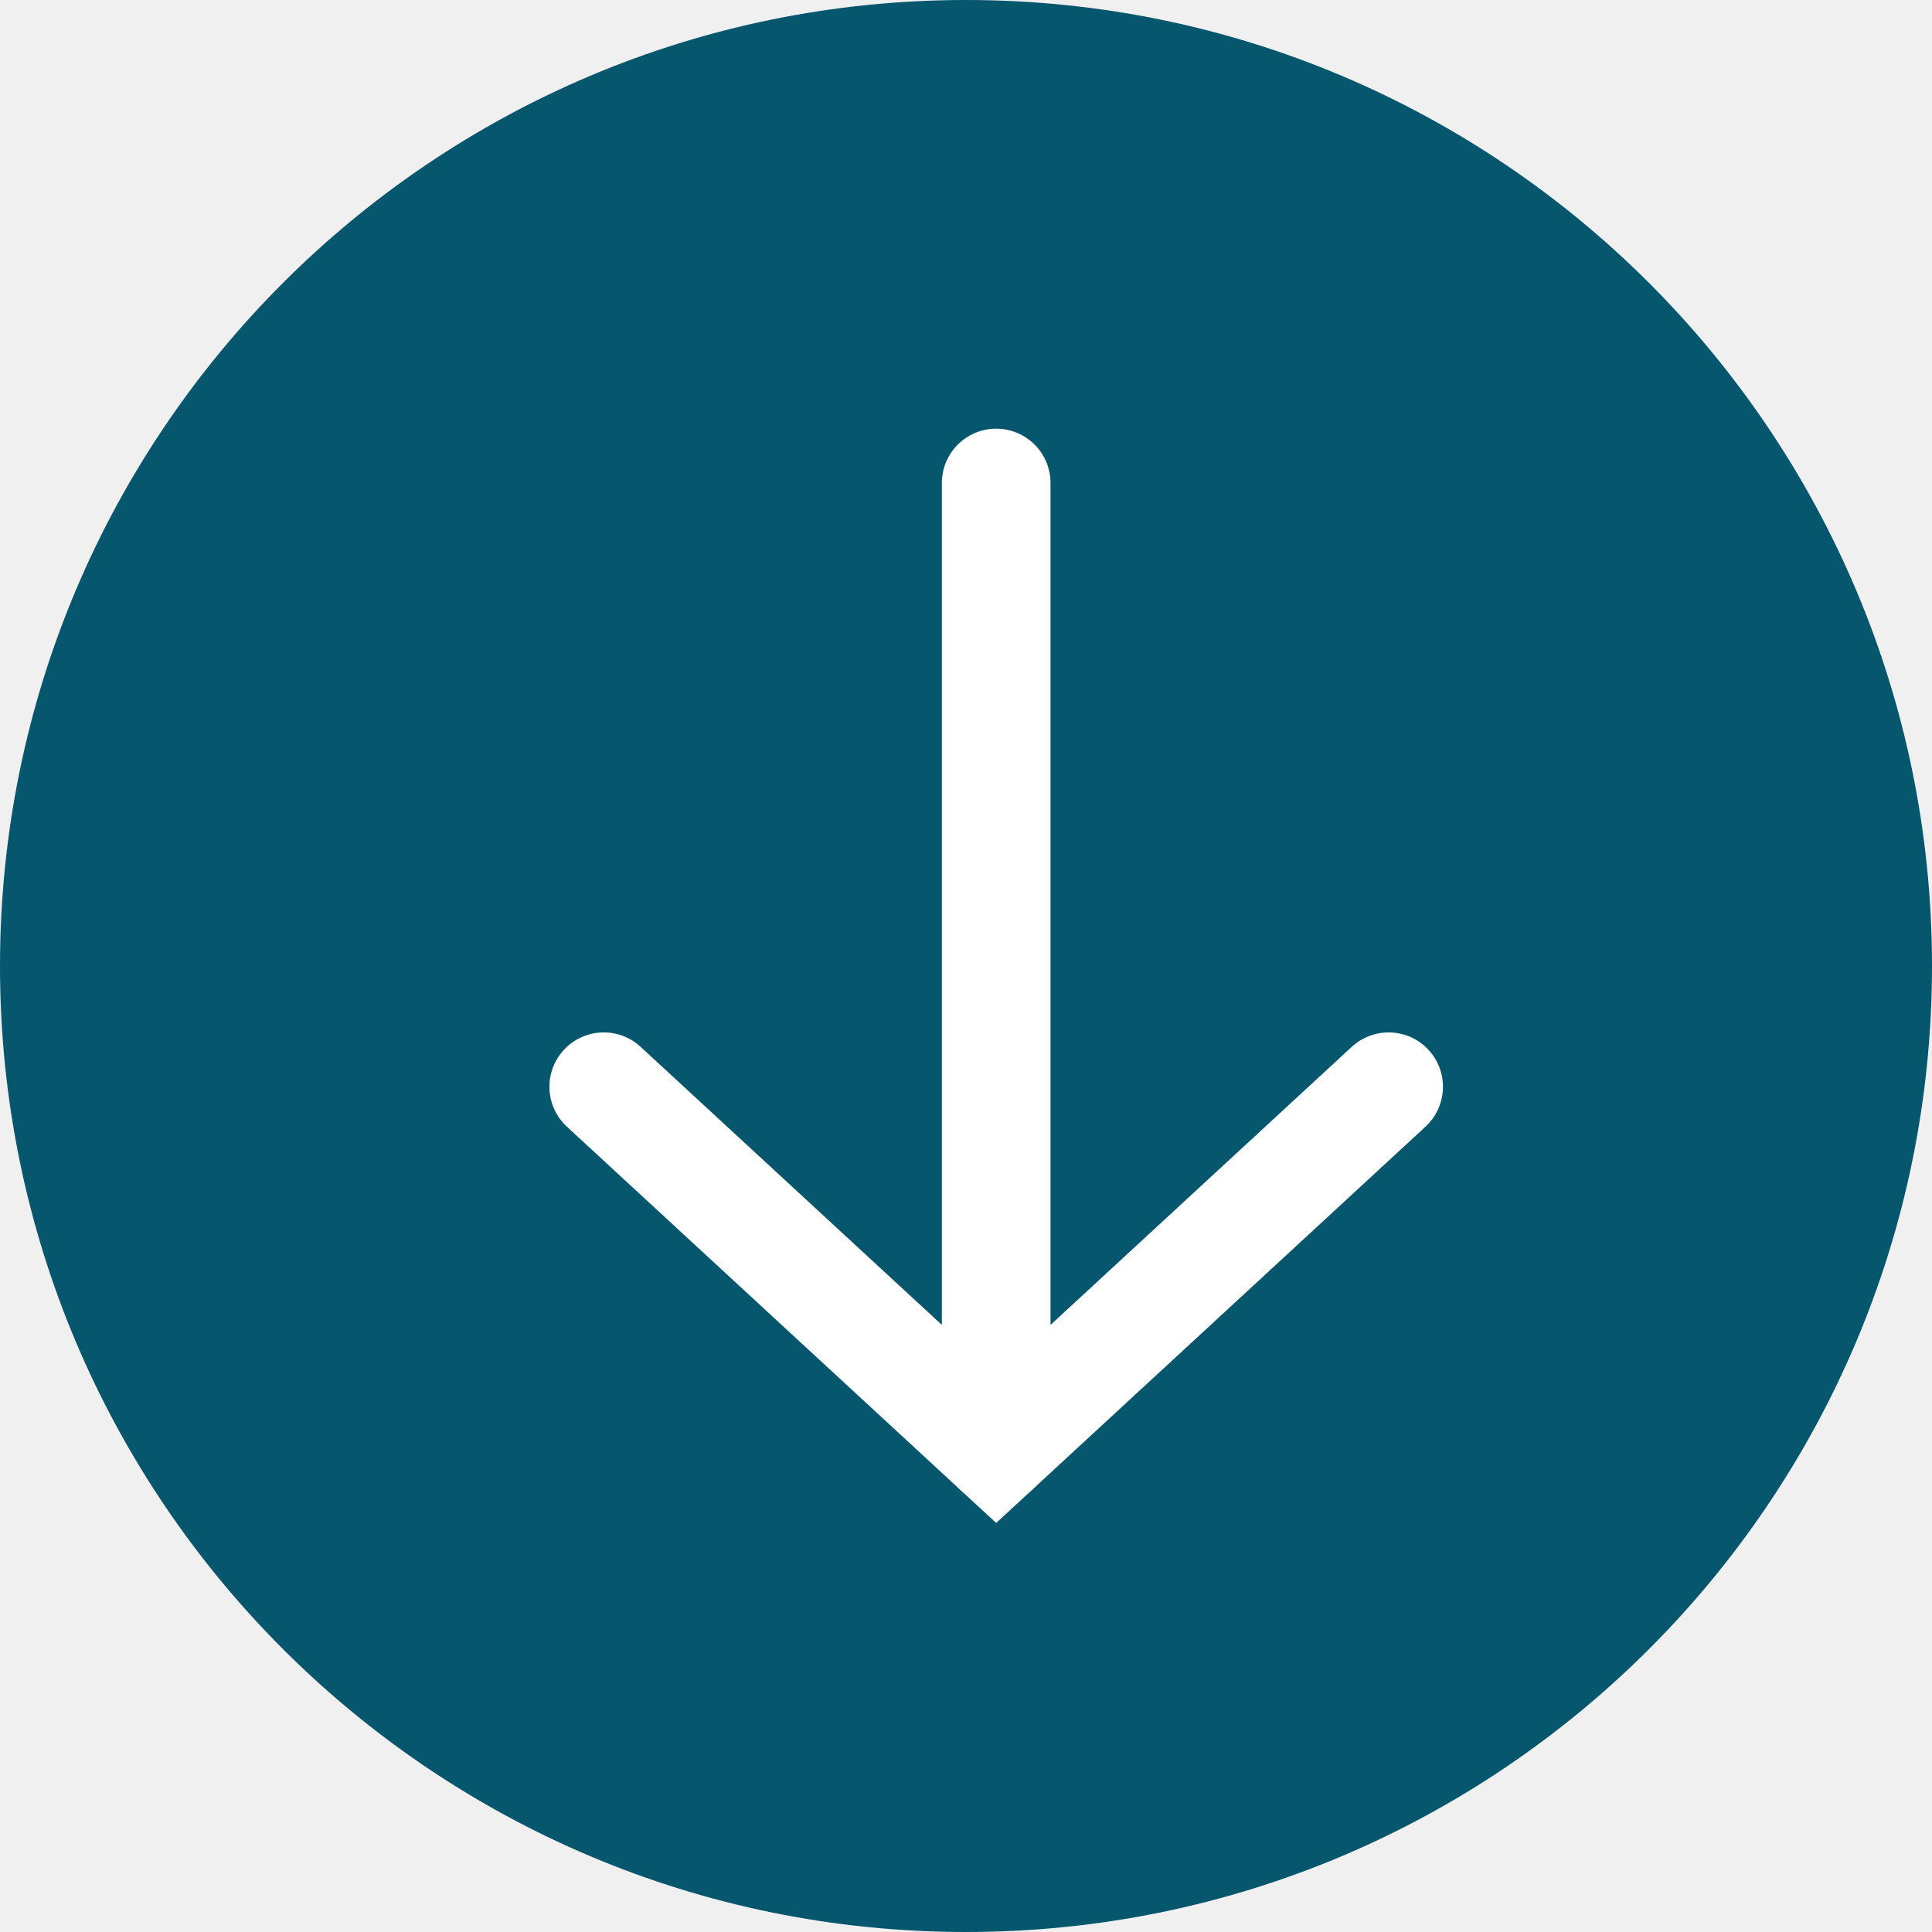
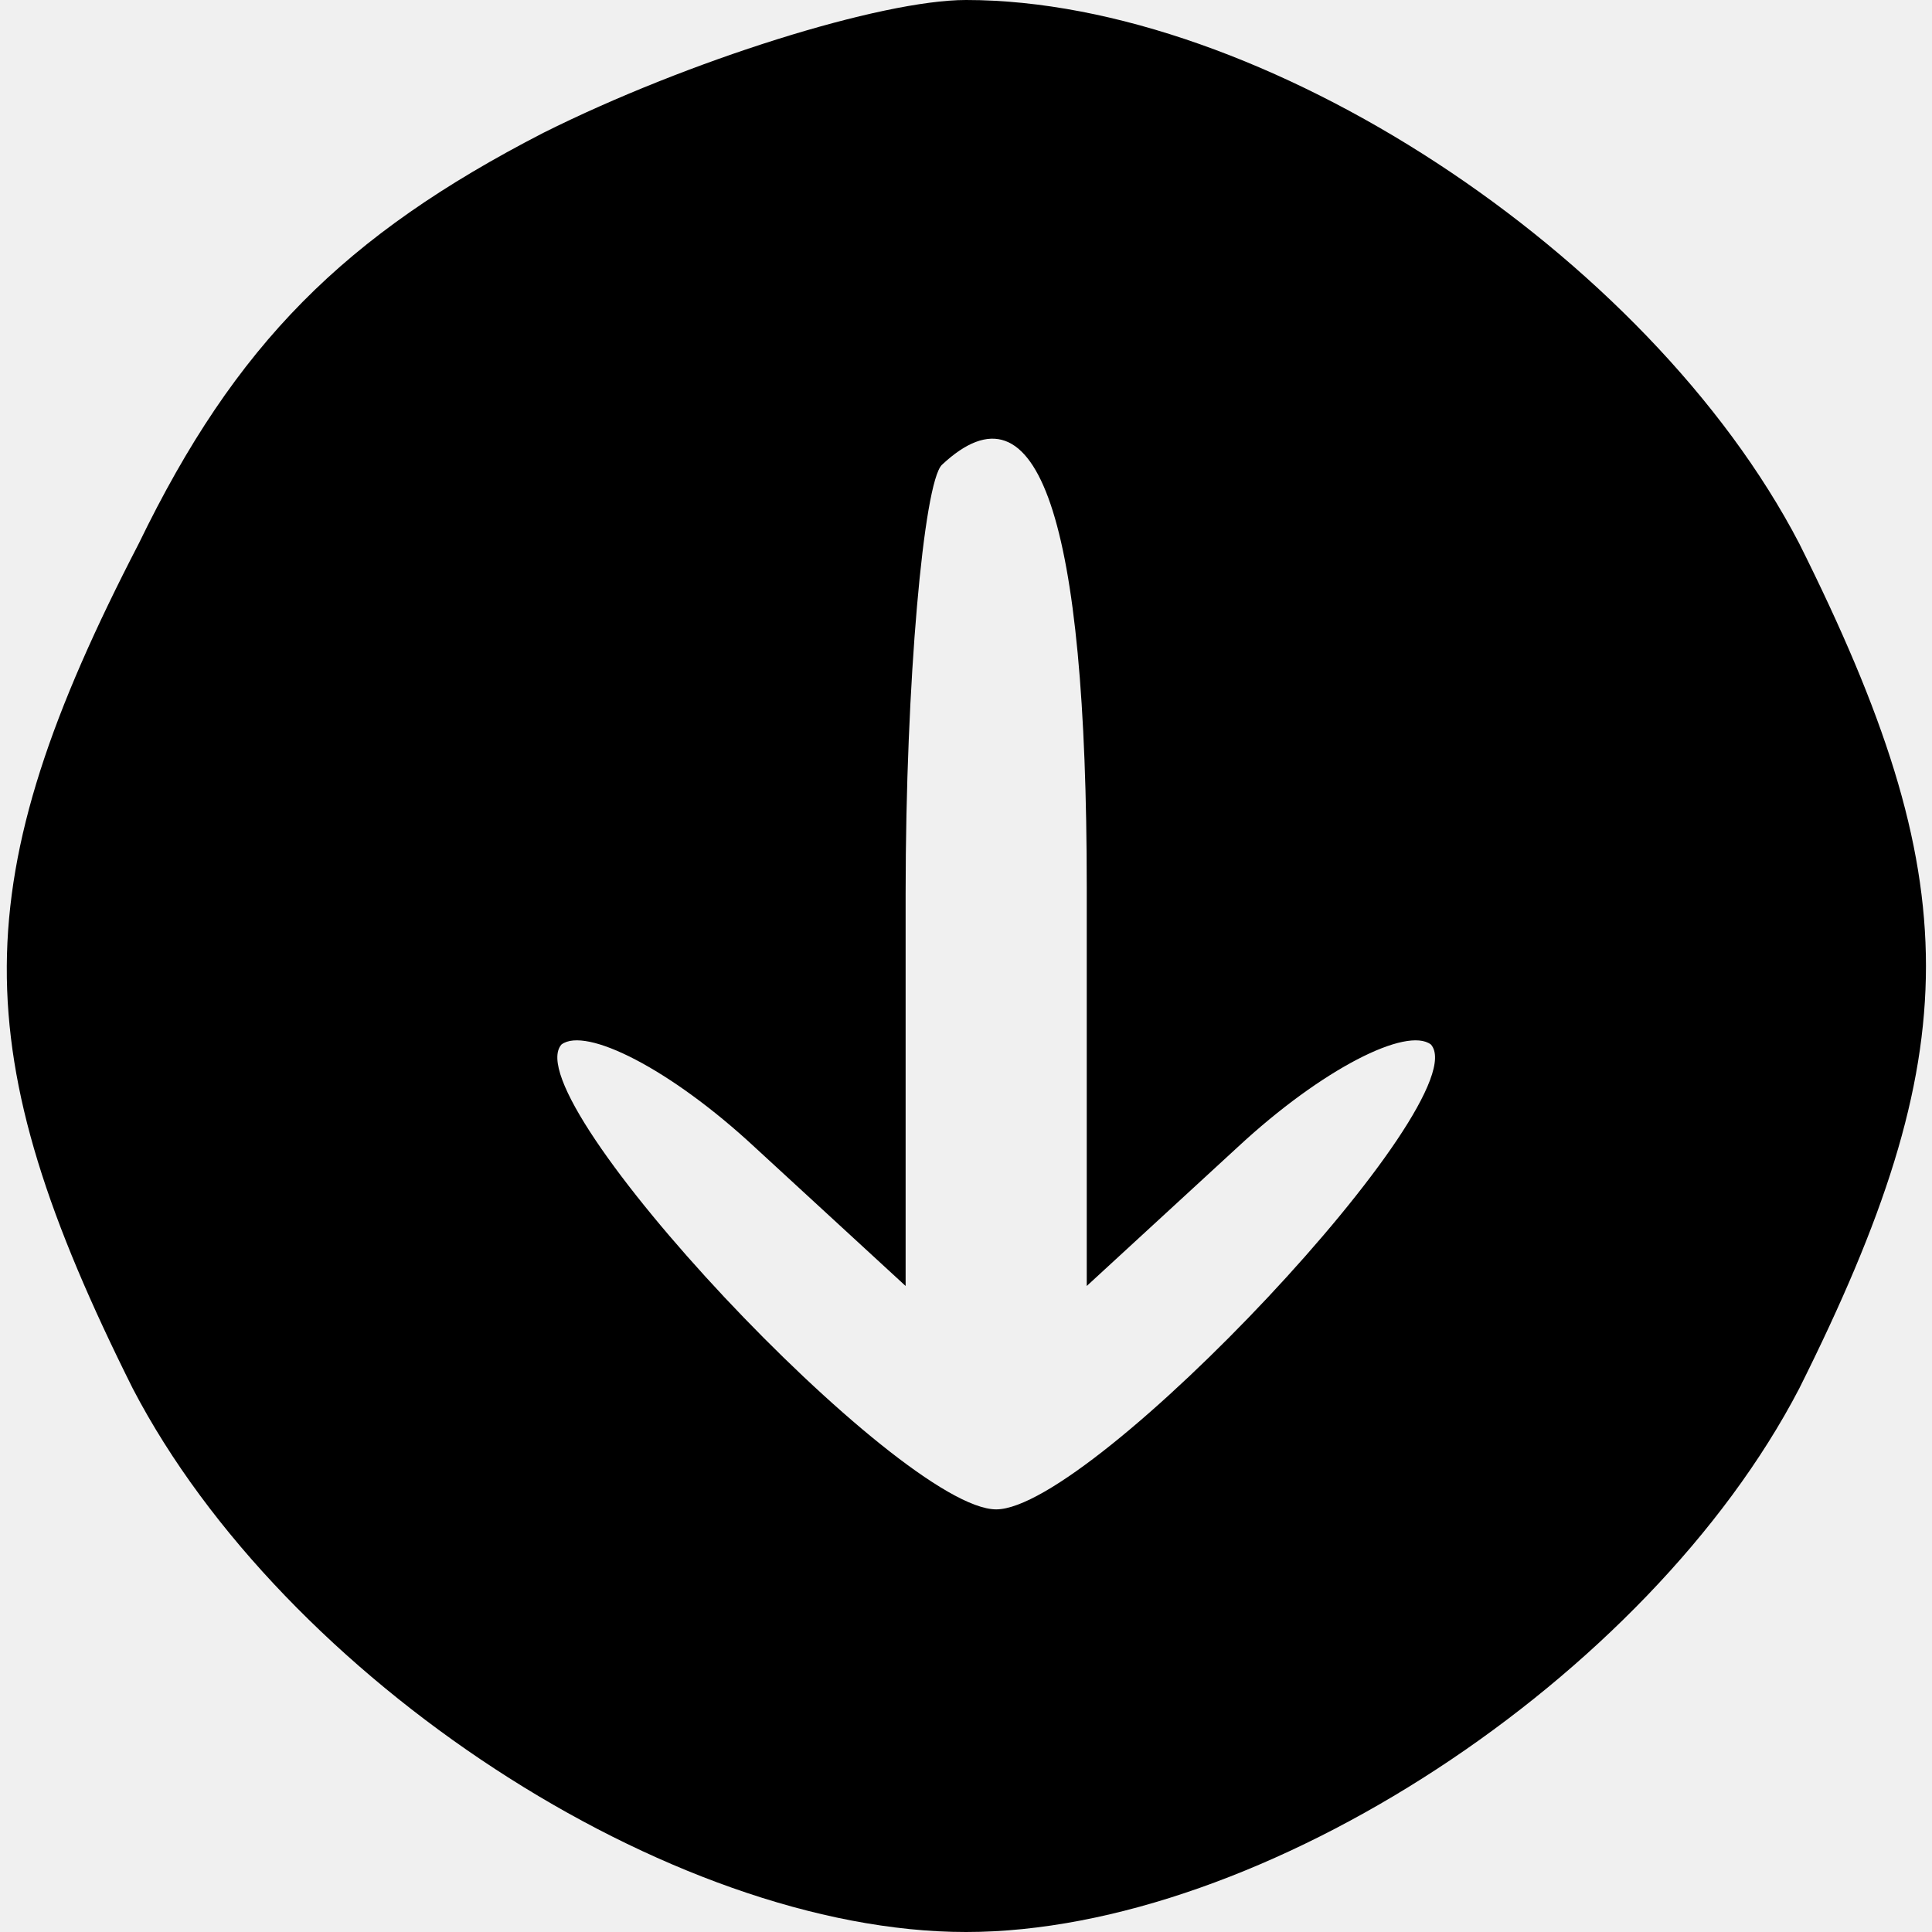
- <svg xmlns="http://www.w3.org/2000/svg" width="32px" height="32px" viewBox="0 0 32 32" version="1.1">
-   <g id="CrowdCoop_Design" stroke="none" stroke-width="1" fill="none" fill-rule="evenodd">
-     <g id="03_Bases" transform="translate(-1112, -3800)">
-       <g id="descarga-el-.pdf" transform="translate(151, 3696)">
-         <g id="botón-copy" transform="translate(945, 90)">
-           <rect id="Rectangle" stroke="#06566D" x="0.5" y="0.5" width="164" height="59" rx="10" />
-           <circle id="Oval" fill="#06566D" cx="32" cy="30" r="16" />
-           <path d="M32.5,38 L32.5,22" id="Path-7" stroke="#FFFFFF" stroke-width="1.8" stroke-linecap="round" />
-           <polyline id="Path-8" stroke="#FFFFFF" stroke-width="1.8" stroke-linecap="round" points="26 32 32.5 38 39 32" />
-         </g>
-       </g>
-     </g>
+ <svg xmlns="http://www.w3.org/2000/svg" version="1.0" width="32pt" height="32pt" viewBox="0 0 32 32" preserveAspectRatio="xMidYMid meet">
+   <g transform="translate(0,32) scale(0.1,-0.1)" fill="#000000" stroke="none">
+     <path d="M90 298 c-33 -17 -51 -35 -67 -68 -29 -56 -29 -84 -1 -140 25 -48 89 -90 138 -90 49 0 113 42 138 90 28 56 28 84 0 140 -25 48 -89 90 -138 90 -14 0 -46 -10 -70 -22z m90 -125 l0 -66 25 23 c14 13 28 20 32 17 8 -9 -56 -77 -72 -77 -16 0 -80 68 -72 77 4 3 18 -4 32 -17 l25 -23 0 65 c0 35 3 68 6 71 16 15 24 -9 24 -70z" />
  </g>
</svg>
